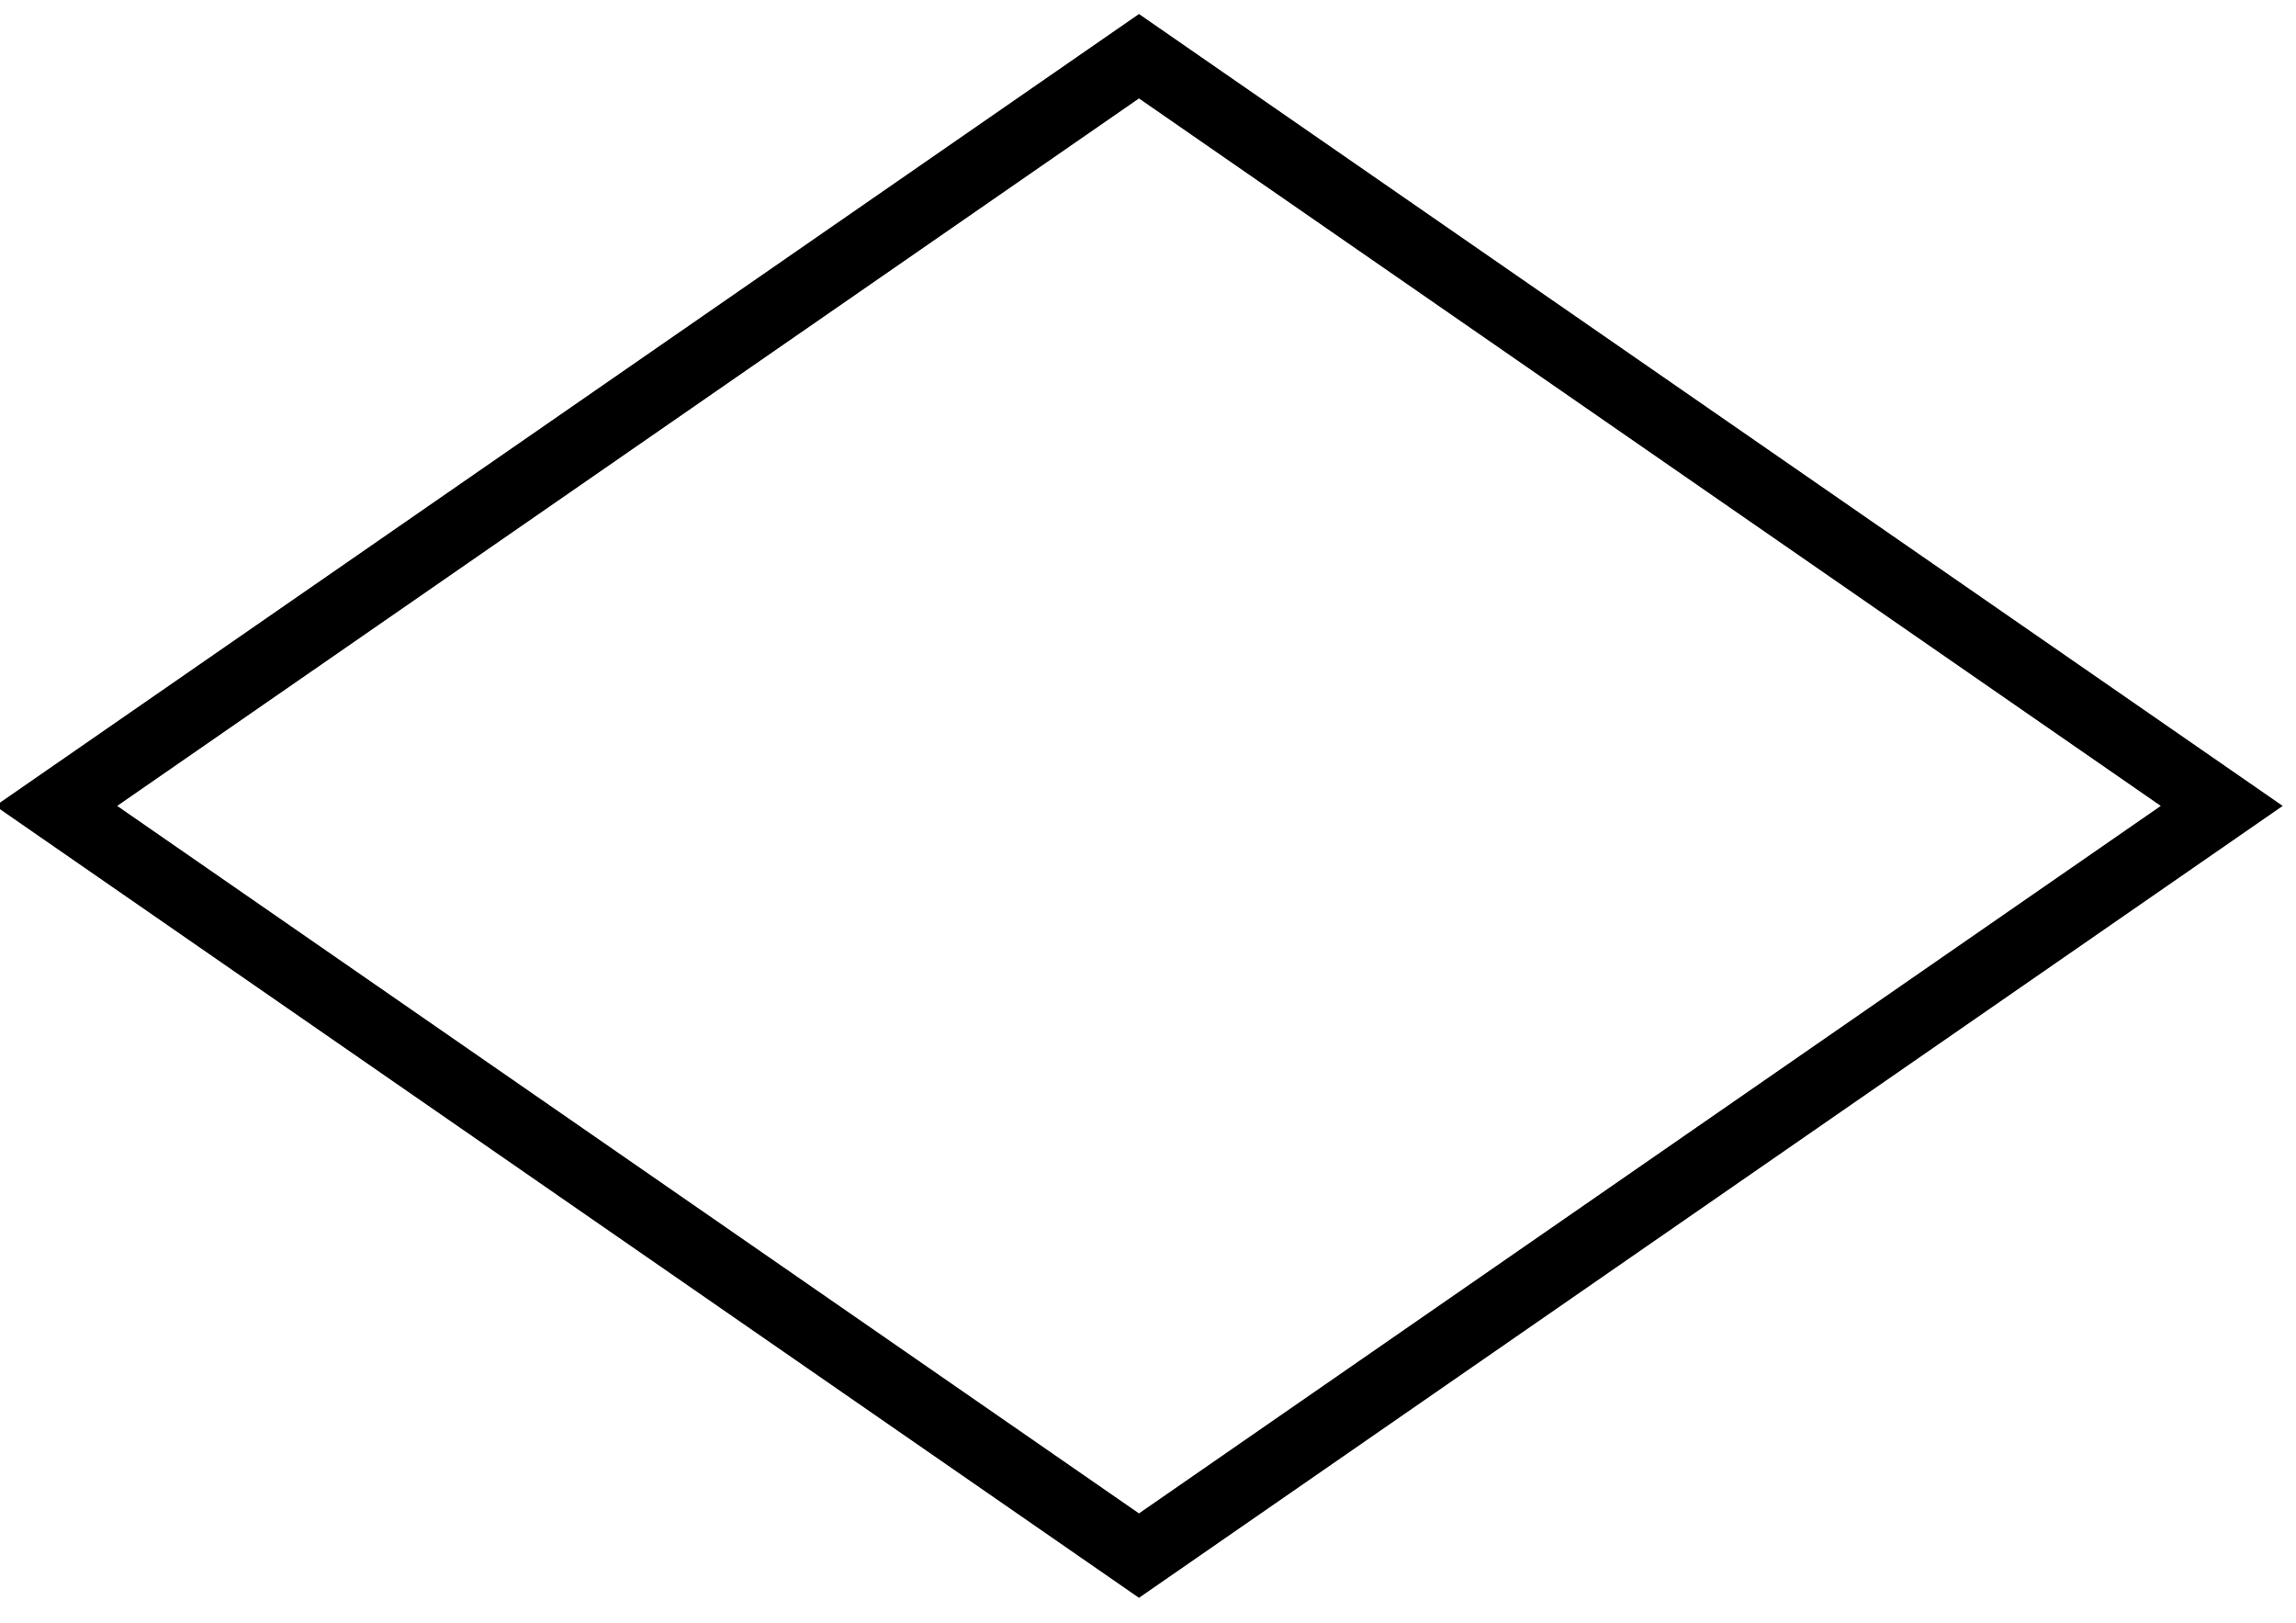
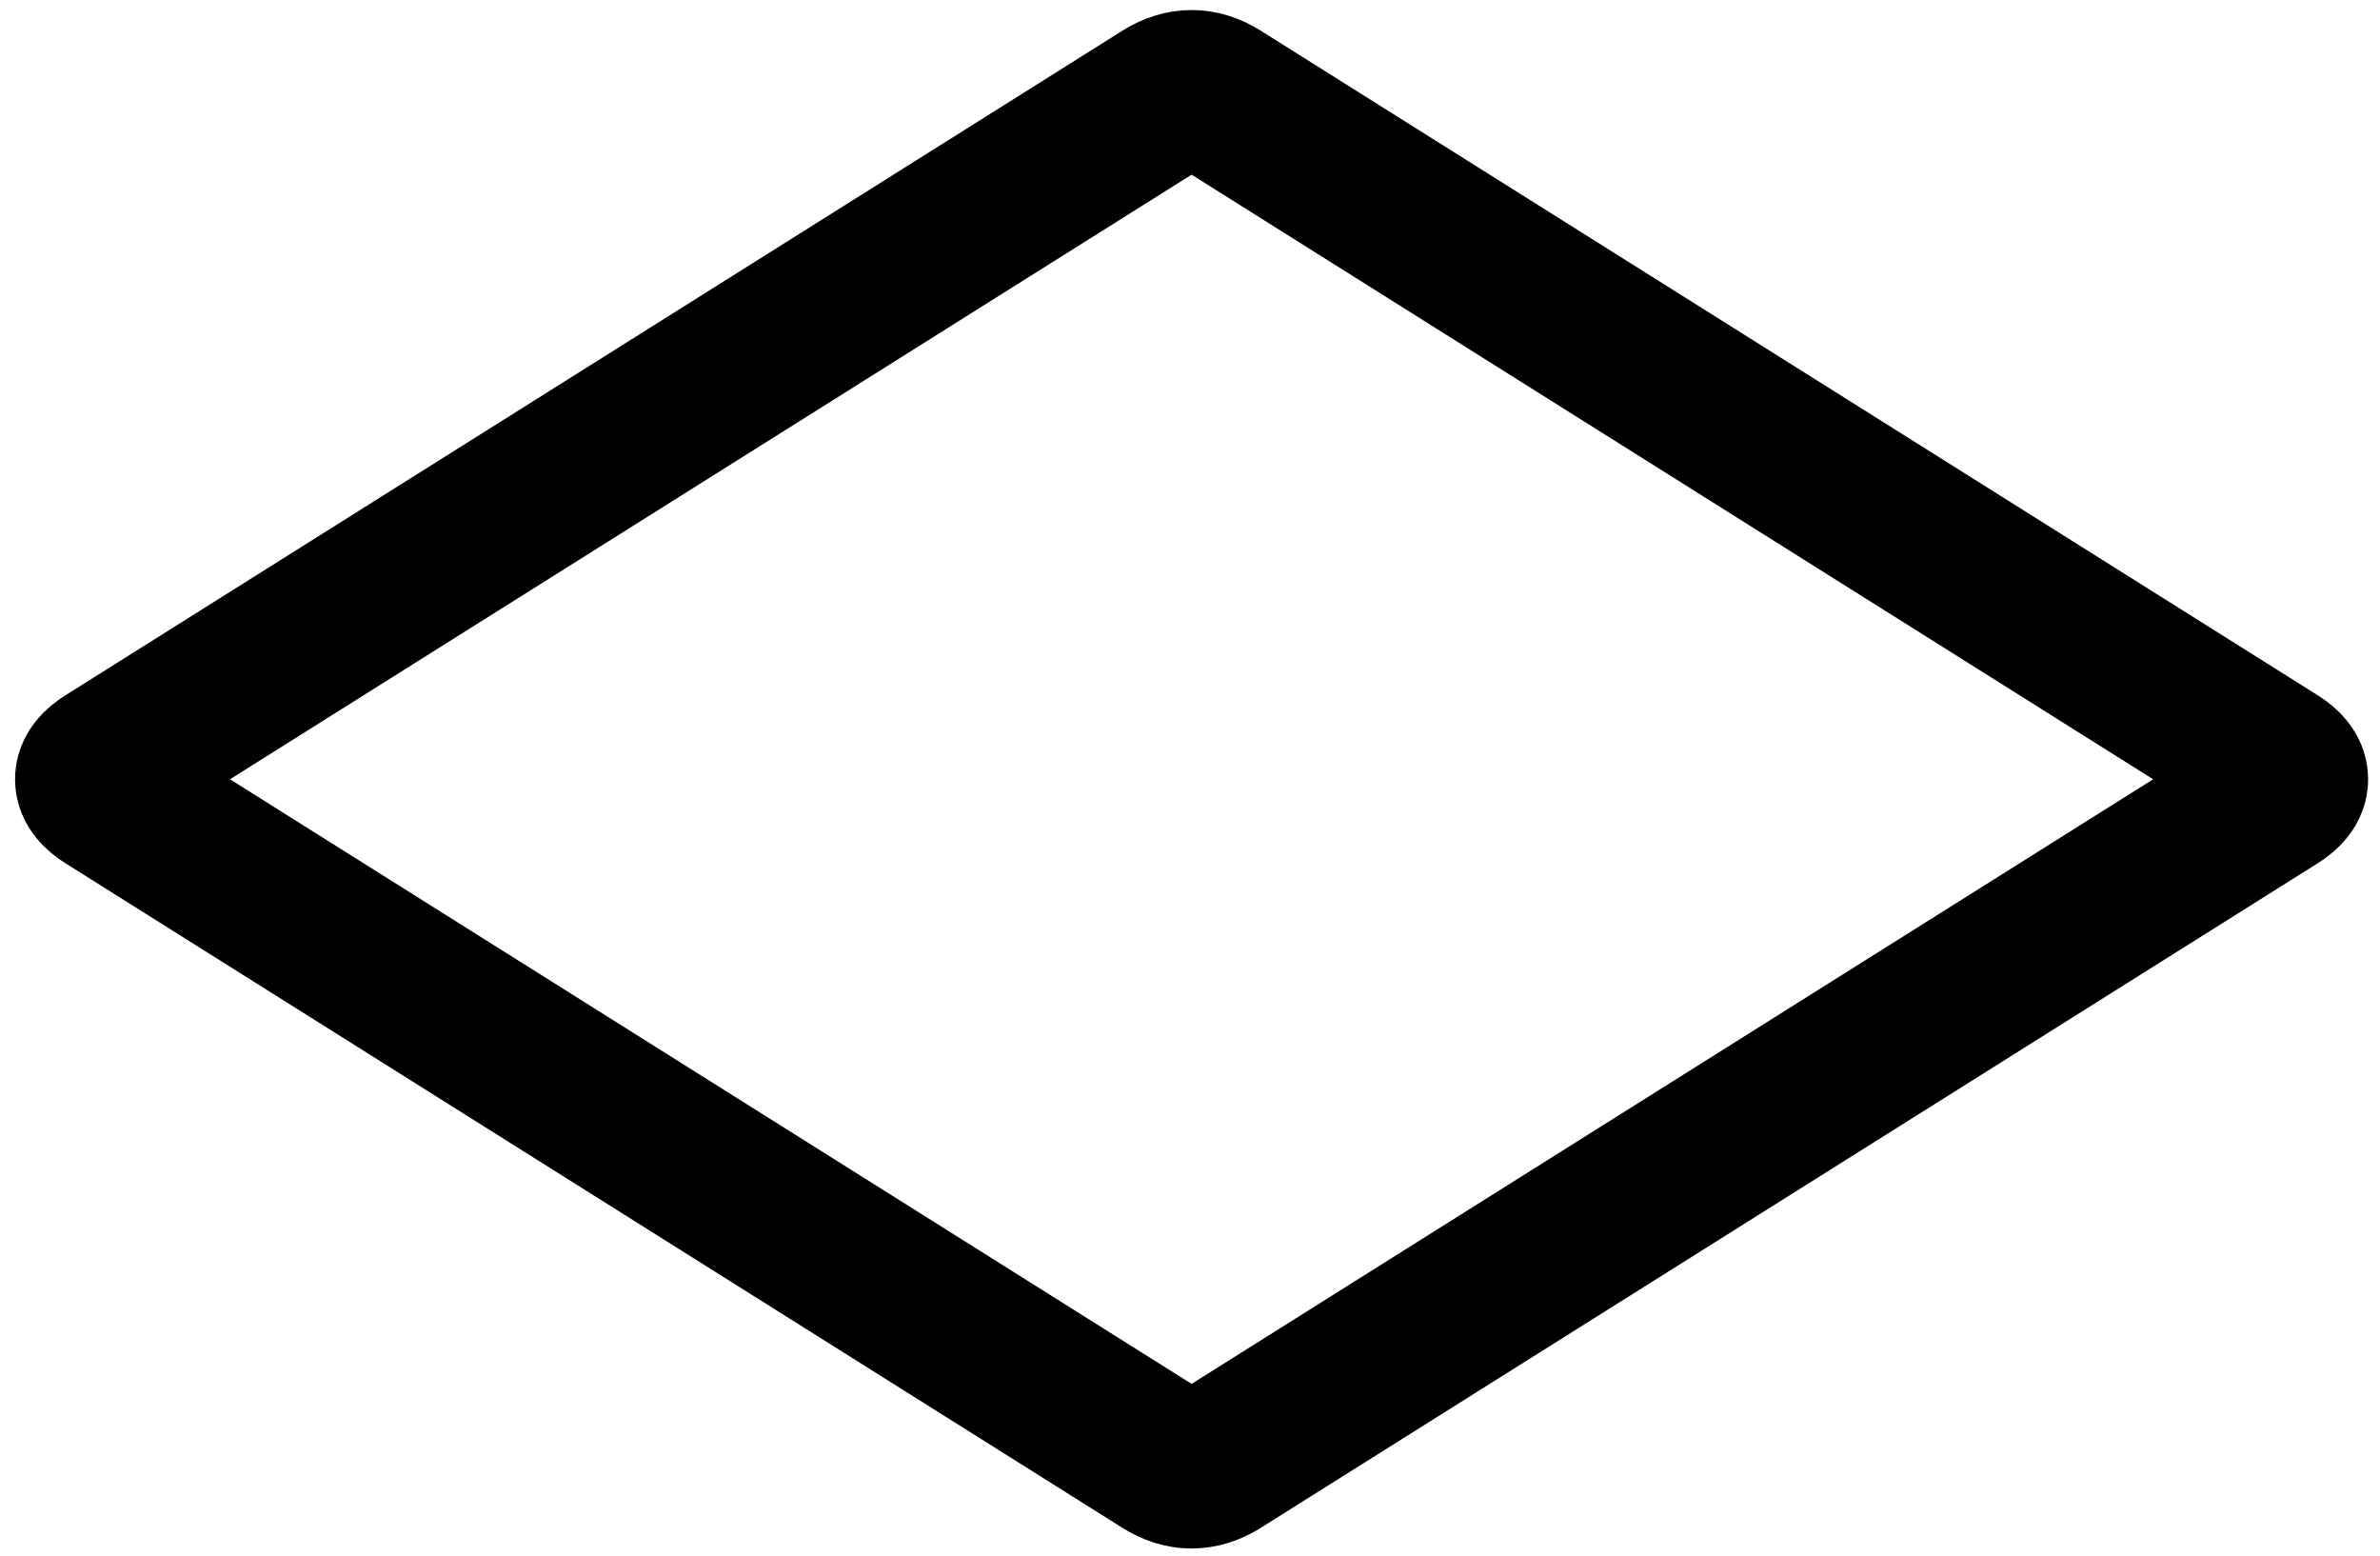
- <svg xmlns="http://www.w3.org/2000/svg" version="1.1" width="100%" height="100%" viewBox="-0.5 -0.5 1654 1169" content="&lt;mxfile host=&quot;Electron&quot; modified=&quot;2024-11-07T16:18:43.716Z&quot; agent=&quot;Mozilla/5.0 (Windows NT 10.0; Win64; x64) AppleWebKit/537.36 (KHTML, like Gecko) draw.io/22.0.3 Chrome/114.0.574.289 Electron/25.8.4 Safari/537.36&quot; etag=&quot;uBgzEG-RcX68Flf_FICH&quot; version=&quot;22.0.3&quot; type=&quot;device&quot;&gt;&lt;diagram name=&quot;Страница — 1&quot; id=&quot;ajLyrhBkbA2CUqCR66lE&quot;&gt;jZJRT4QwDMc/DY8mwA6ir4fnaaIPykV93UFhyw1KxhDw07uT7oBcTHxa+2u7tf/OY0k17DVvxAvmoLzQzweP3XthGG4C3x5nMk4kiGM2kVLLnNgMUvkNBKmw7GQO7SrRICojmzXMsK4hMyvGtcZ+nVagWr/a8BKuQJpxdU0/ZG6EGyPazIFHkKVwTwfx3RSpuMumUVrBc+wXiO08lmhEM1nVkIA6y+eEmeoe/oheOtNQm/8UvBdvr/4xDp+e0/LAP09Nf6hv6JYvrjqamJo1o5NAC6yOndVx2wtpIG14do70duOWCVMp6wXWLKRSCSrU1q+xtknb1mg8XZSLfIuu23Y9gDYwLBCNsQeswOjRplB0Q4qOa7dfLCiKCYrlcvxbopy+RXm5exbOGqSdc+cd/cYWf53tfgA=&lt;/diagram&gt;&lt;/mxfile&gt;">
+ <svg xmlns="http://www.w3.org/2000/svg" version="1.1" width="750px" height="490px" viewBox="-0.5 -0.5 750 490" content="&lt;mxfile host=&quot;Electron&quot; modified=&quot;2025-09-28T09:43:02.934Z&quot; agent=&quot;Mozilla/5.0 (Windows NT 10.0; Win64; x64) AppleWebKit/537.36 (KHTML, like Gecko) draw.io/22.0.3 Chrome/114.0.574.289 Electron/25.8.4 Safari/537.36&quot; etag=&quot;UnJHd9wlCn_czi0W78oh&quot; version=&quot;22.0.3&quot; type=&quot;device&quot;&gt;&lt;diagram name=&quot;Страница — 1&quot; id=&quot;ajLyrhBkbA2CUqCR66lE&quot;&gt;jZJNb4MwDIZ/DcdJlPSDc1nXTdoOG9W2a0oMiRpiFMKg+/VLhymgatJOiR9/JH7tgCVlt7e8ki8oQAdRKLqA3QdRtFiwpT8u5NyTTRz1oLBKUNAIUvUNBEOijRJQzwIdonaqmsMMjYHMzRi3Ftt5WI56/mrFC7gBacb1Lf1QwsmextFm5I+gCkkvr2LWO0o+xFIjteQC2wliu4AlFtH1t7JLQF+0G2Tp8x7+8F7/ZcG4/yS852+v4XEdPT2nxYF/nqr2YO6oyhfXDfVLn3XnQQArsTw2XsVtK5WDtOLZxdP6cXsmXam9tfDXXGmdoEbrbYPGB21rZ/F01W0VemSxMQIE5dw2MfwIrINugqipPWAJzp59CHnXtGDDflGBdhzWJqQRyMmglkuCnBakuFYeRfQX0nEwx3n9+iZLz3Y/&lt;/diagram&gt;&lt;/mxfile&gt;">
  <defs />
  <g>
-     <path d="M 820 40 L 1600 580 L 820 1120 L 40 580 Z" fill="none" stroke="rgb(0, 0, 0)" stroke-width="50" stroke-miterlimit="10" pointer-events="all" />
+     <path d="M 200 135 L 366.53 30.32 Q 375 25 383.47 30.32 L 716.53 239.68 Q 725 245 716.53 250.32 L 383.47 459.68 Q 375 465 366.53 459.68 L 33.47 250.32 Q 25 245 33.47 239.68 Z" fill="none" stroke="rgb(0, 0, 0)" stroke-width="50" stroke-miterlimit="10" pointer-events="all" />
  </g>
</svg>
